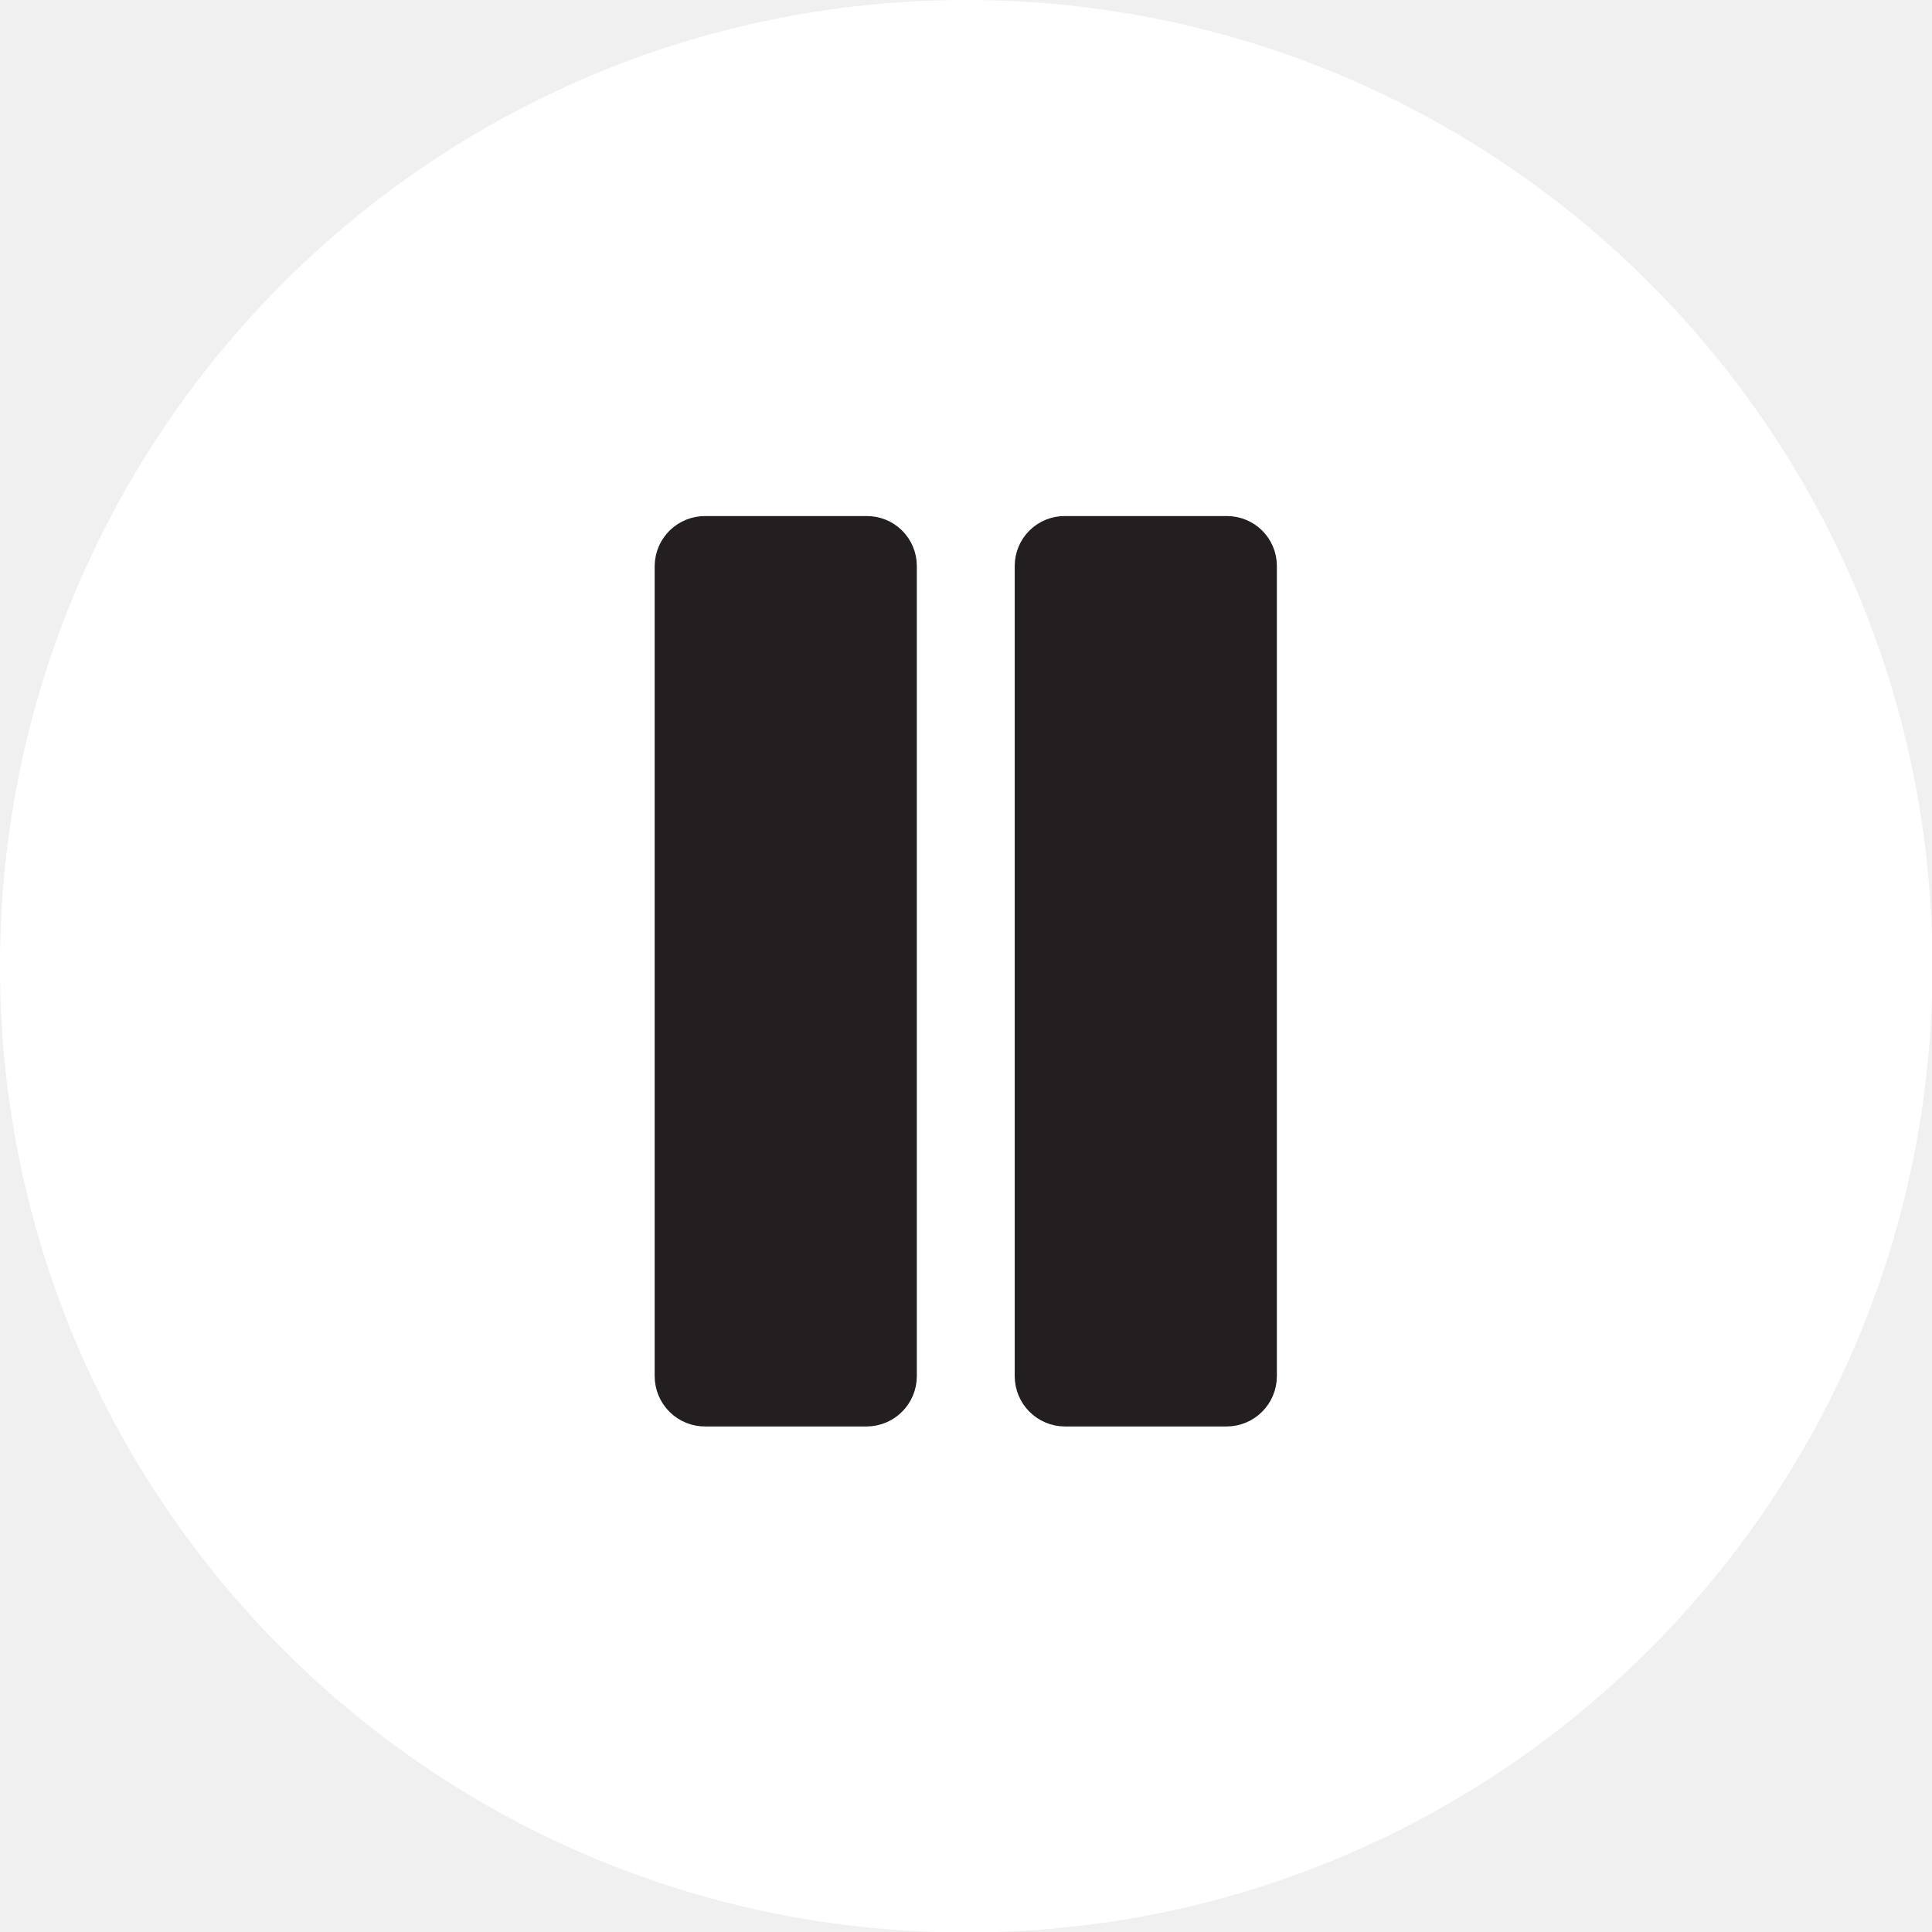
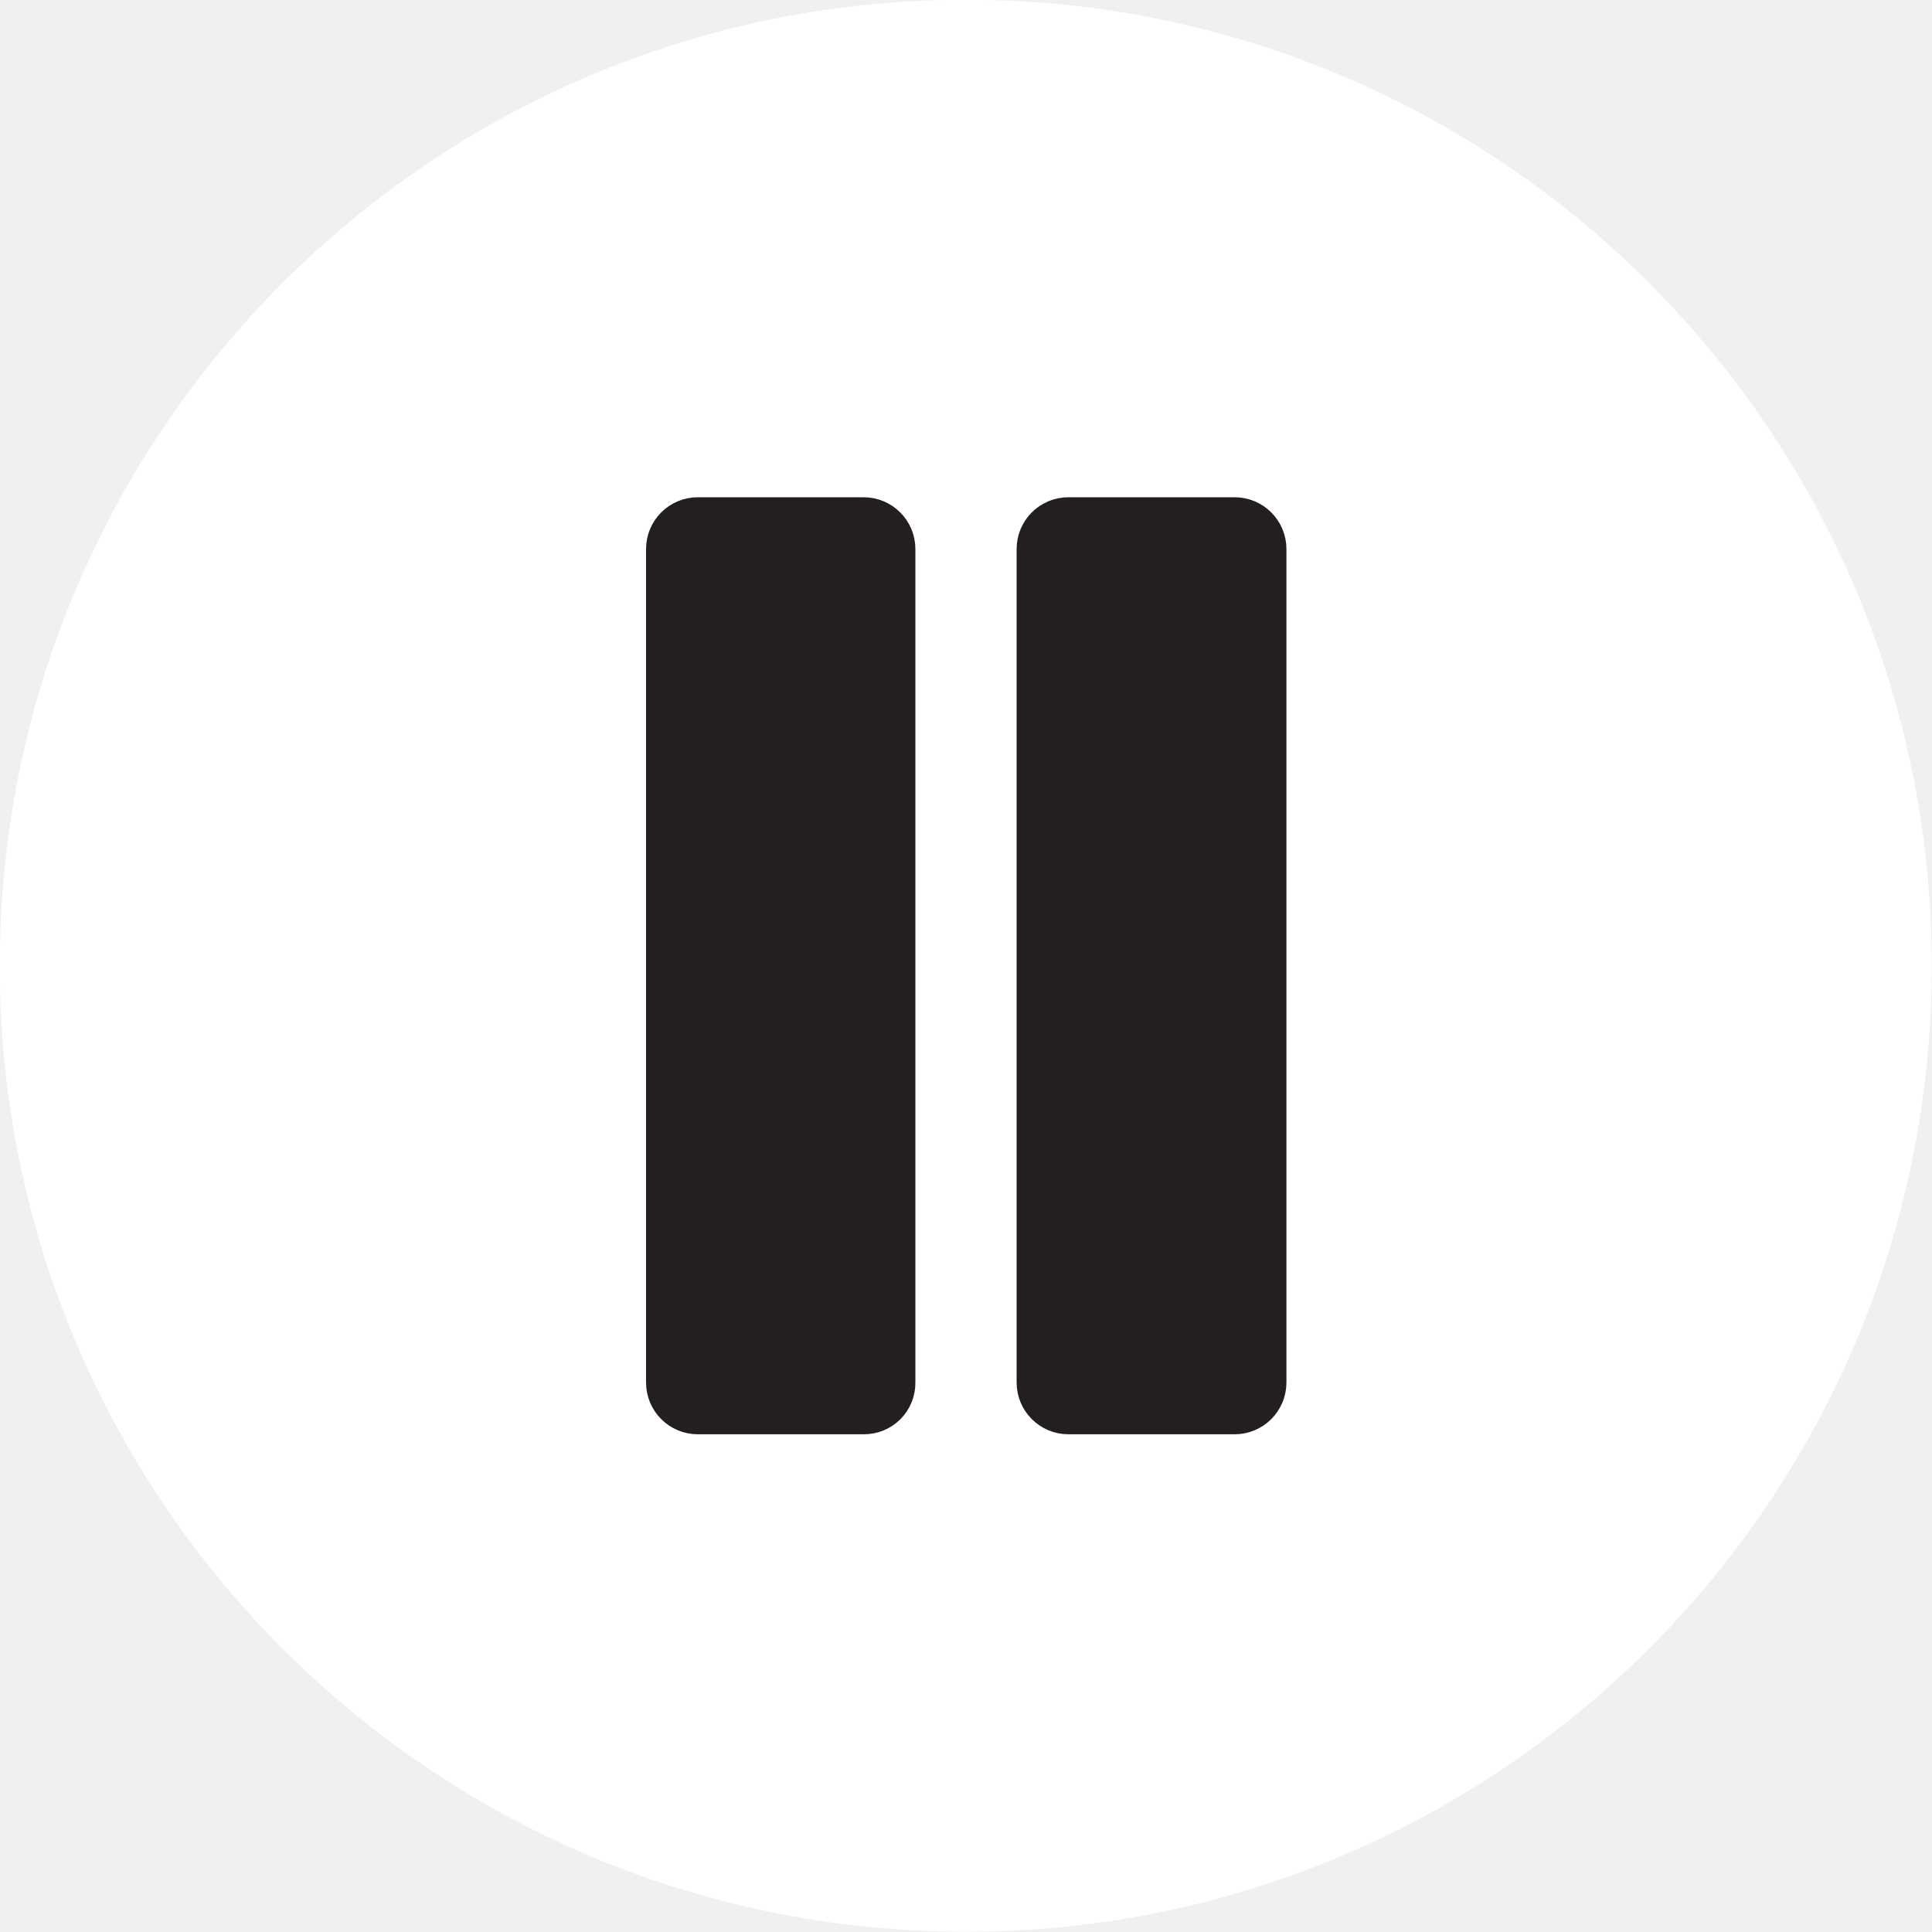
- <svg xmlns="http://www.w3.org/2000/svg" viewBox="0 0 42.23 42.23">
+ <svg xmlns="http://www.w3.org/2000/svg" id="playpause" viewBox="0 0 41.03 41.03">
  <defs>
-     <style>.cls-1{fill:#fff;stroke:#fff;}.cls-1,.cls-2{stroke-miterlimit:10;}.cls-2{fill:#231f20;stroke:#231f20;}</style>
+     <style>.cls-1{fill:#fff;stroke:#fff;stroke-width:0.75px;}.cls-1,.cls-2{stroke-miterlimit:10;}.cls-2{fill:#231f20;stroke:#231f20;}</style>
  </defs>
-   <g id="Layer_4" data-name="Layer 4">
-     <circle class="cls-1" cx="21.12" cy="21.12" r="20.62" />
-     <path class="cls-2" d="M415.26,639.24V621.53a.59.59,0,0,0-.6-.59h-3.52a.6.6,0,0,0-.61.59v17.71a.6.6,0,0,0,.61.6h3.52A.6.6,0,0,0,415.26,639.24Z" transform="translate(-395.72 -609.16)" />
-     <path class="cls-2" d="M422.54,620.94H419a.59.59,0,0,0-.6.59v17.71a.6.6,0,0,0,.6.6h3.53a.6.6,0,0,0,.6-.6V621.53A.59.59,0,0,0,422.54,620.94Z" transform="translate(-395.72 -609.16)" />
-   </g>
+   <circle class="cls-1" cx="20.51" cy="20.51" r="20.14" />
+   <path class="cls-2" d="M422.43,77.86V60.16a.6.6,0,0,0-.6-.6h-3.52a.6.6,0,0,0-.6.6v17.7a.6.6,0,0,0,.6.6h3.52A.59.59,0,0,0,422.43,77.86Z" transform="translate(-403.49 -48.5)" />
+   <path class="cls-2" d="M429.71,59.56h-3.53a.6.6,0,0,0-.6.6v17.7a.6.6,0,0,0,.6.6h3.53a.6.6,0,0,0,.6-.6V60.16A.6.6,0,0,0,429.71,59.56Z" transform="translate(-403.49 -48.5)" />
</svg>
